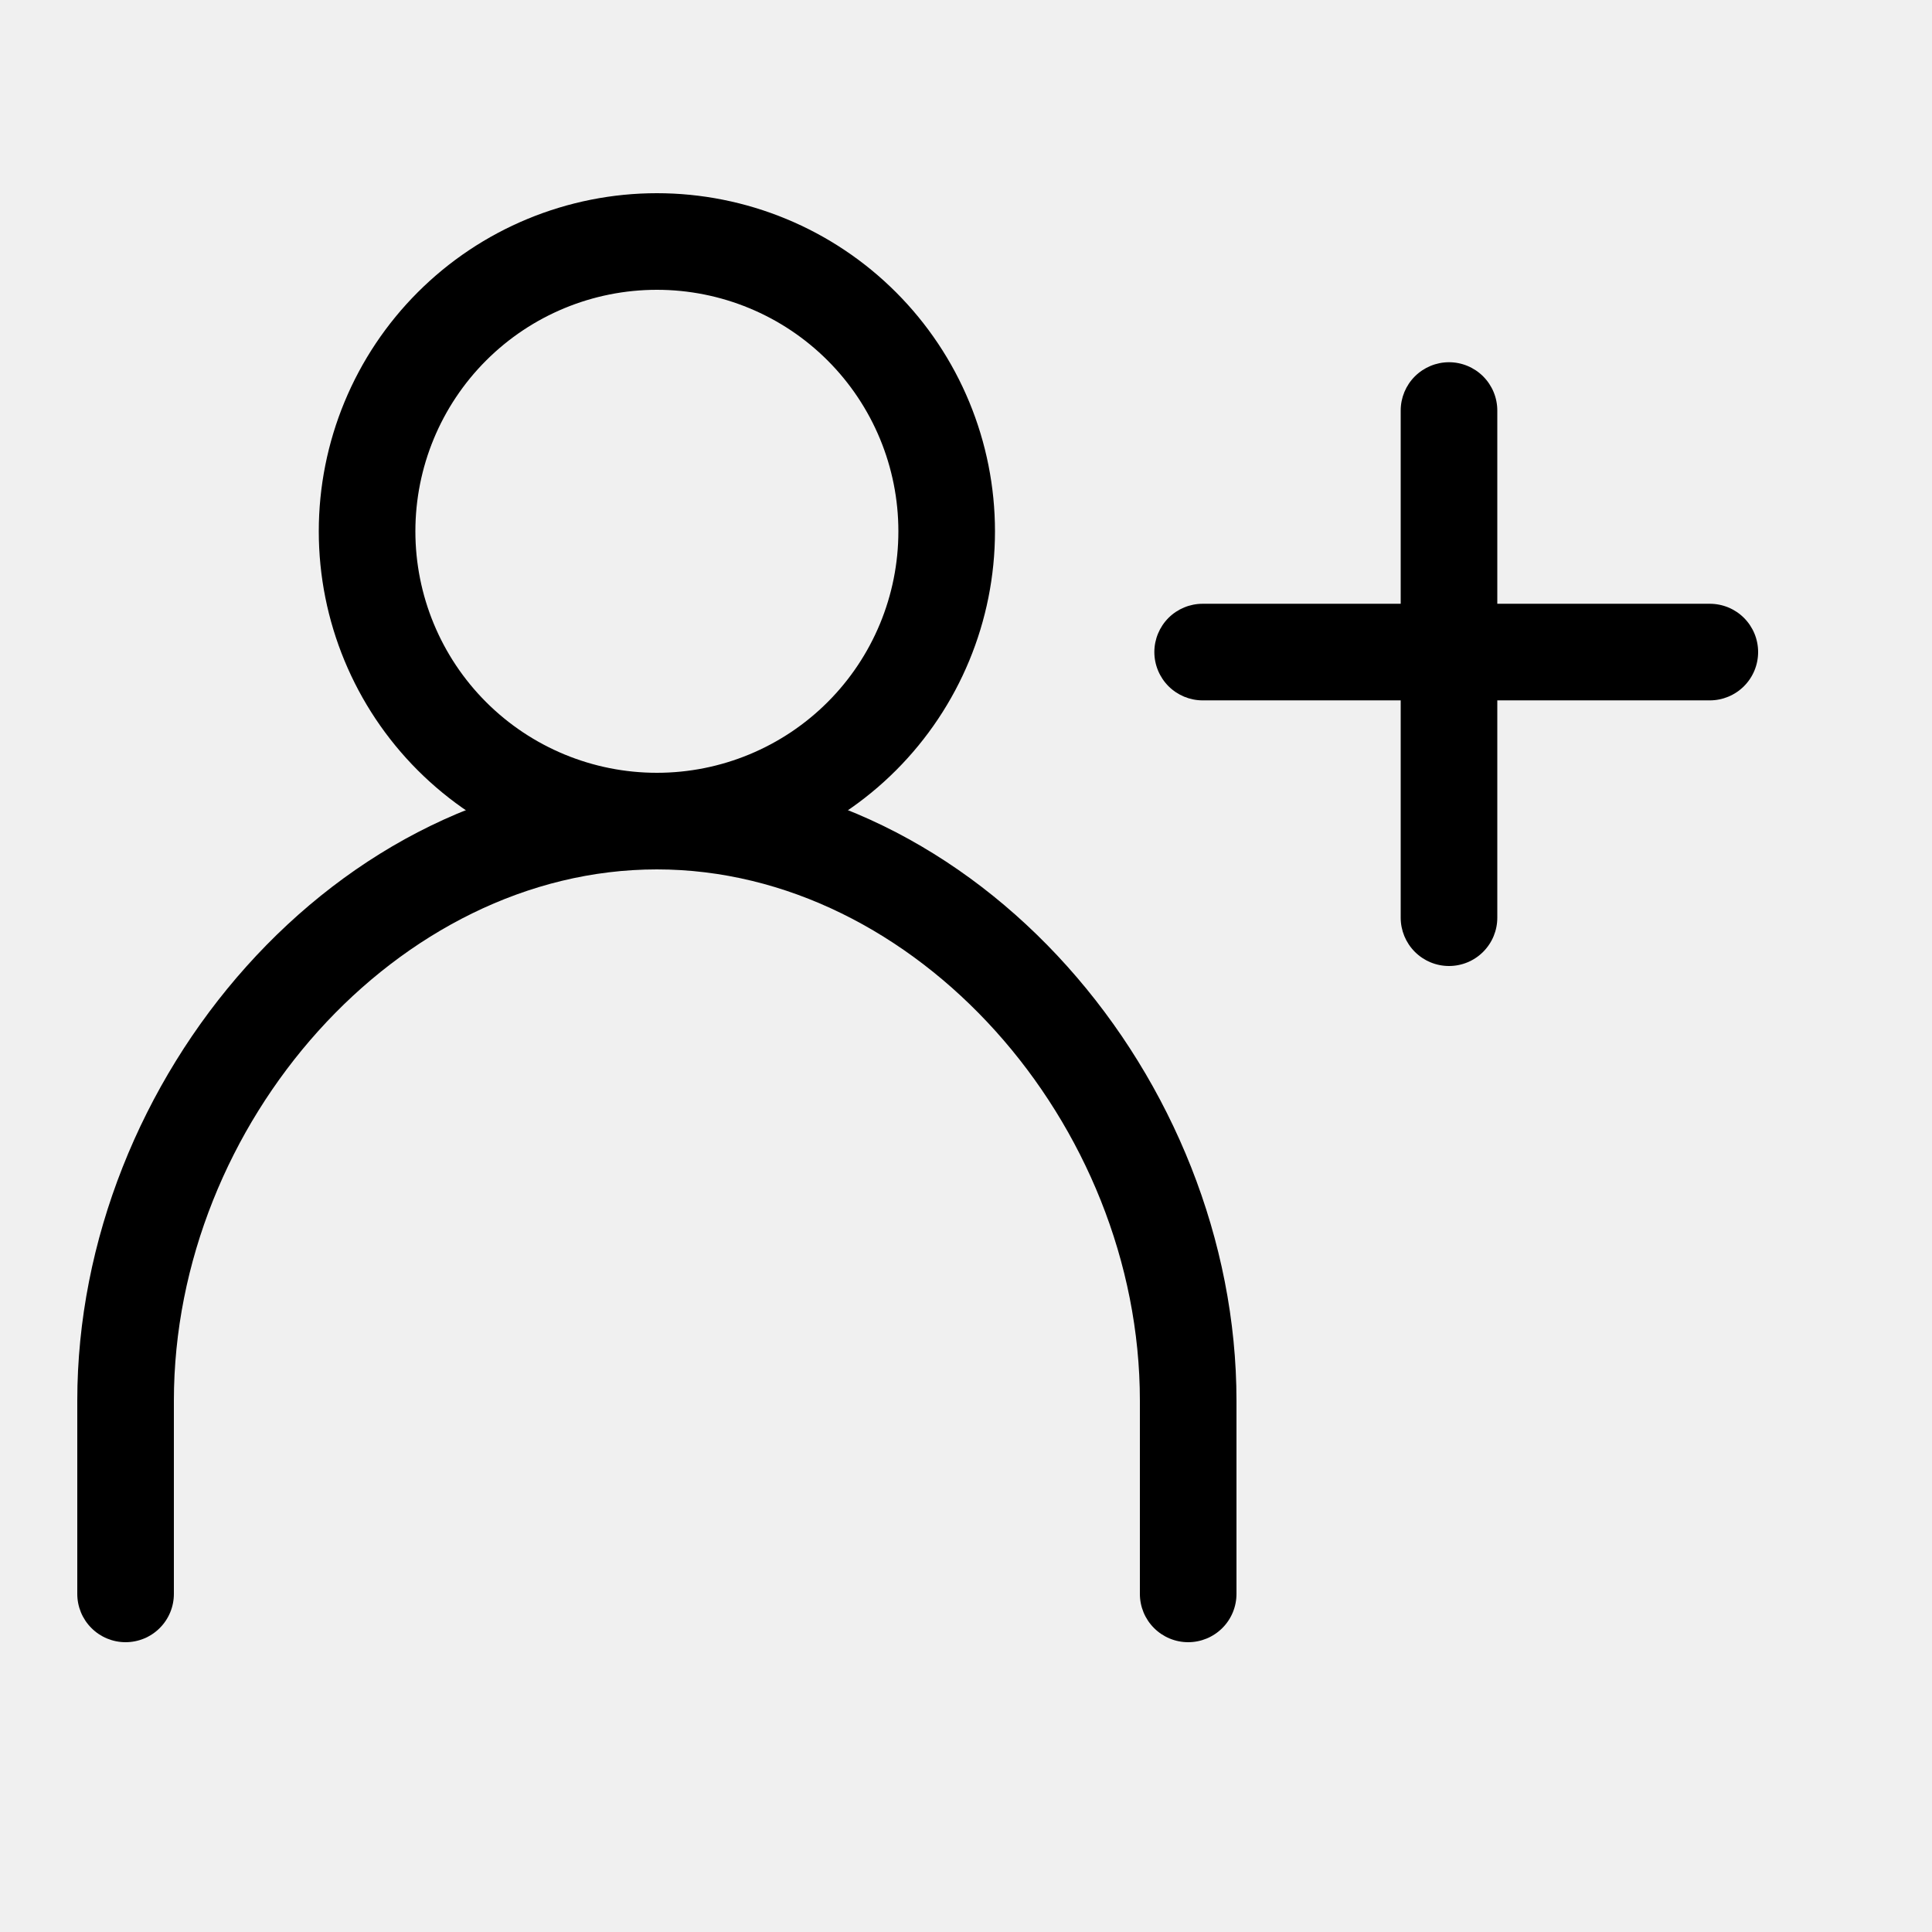
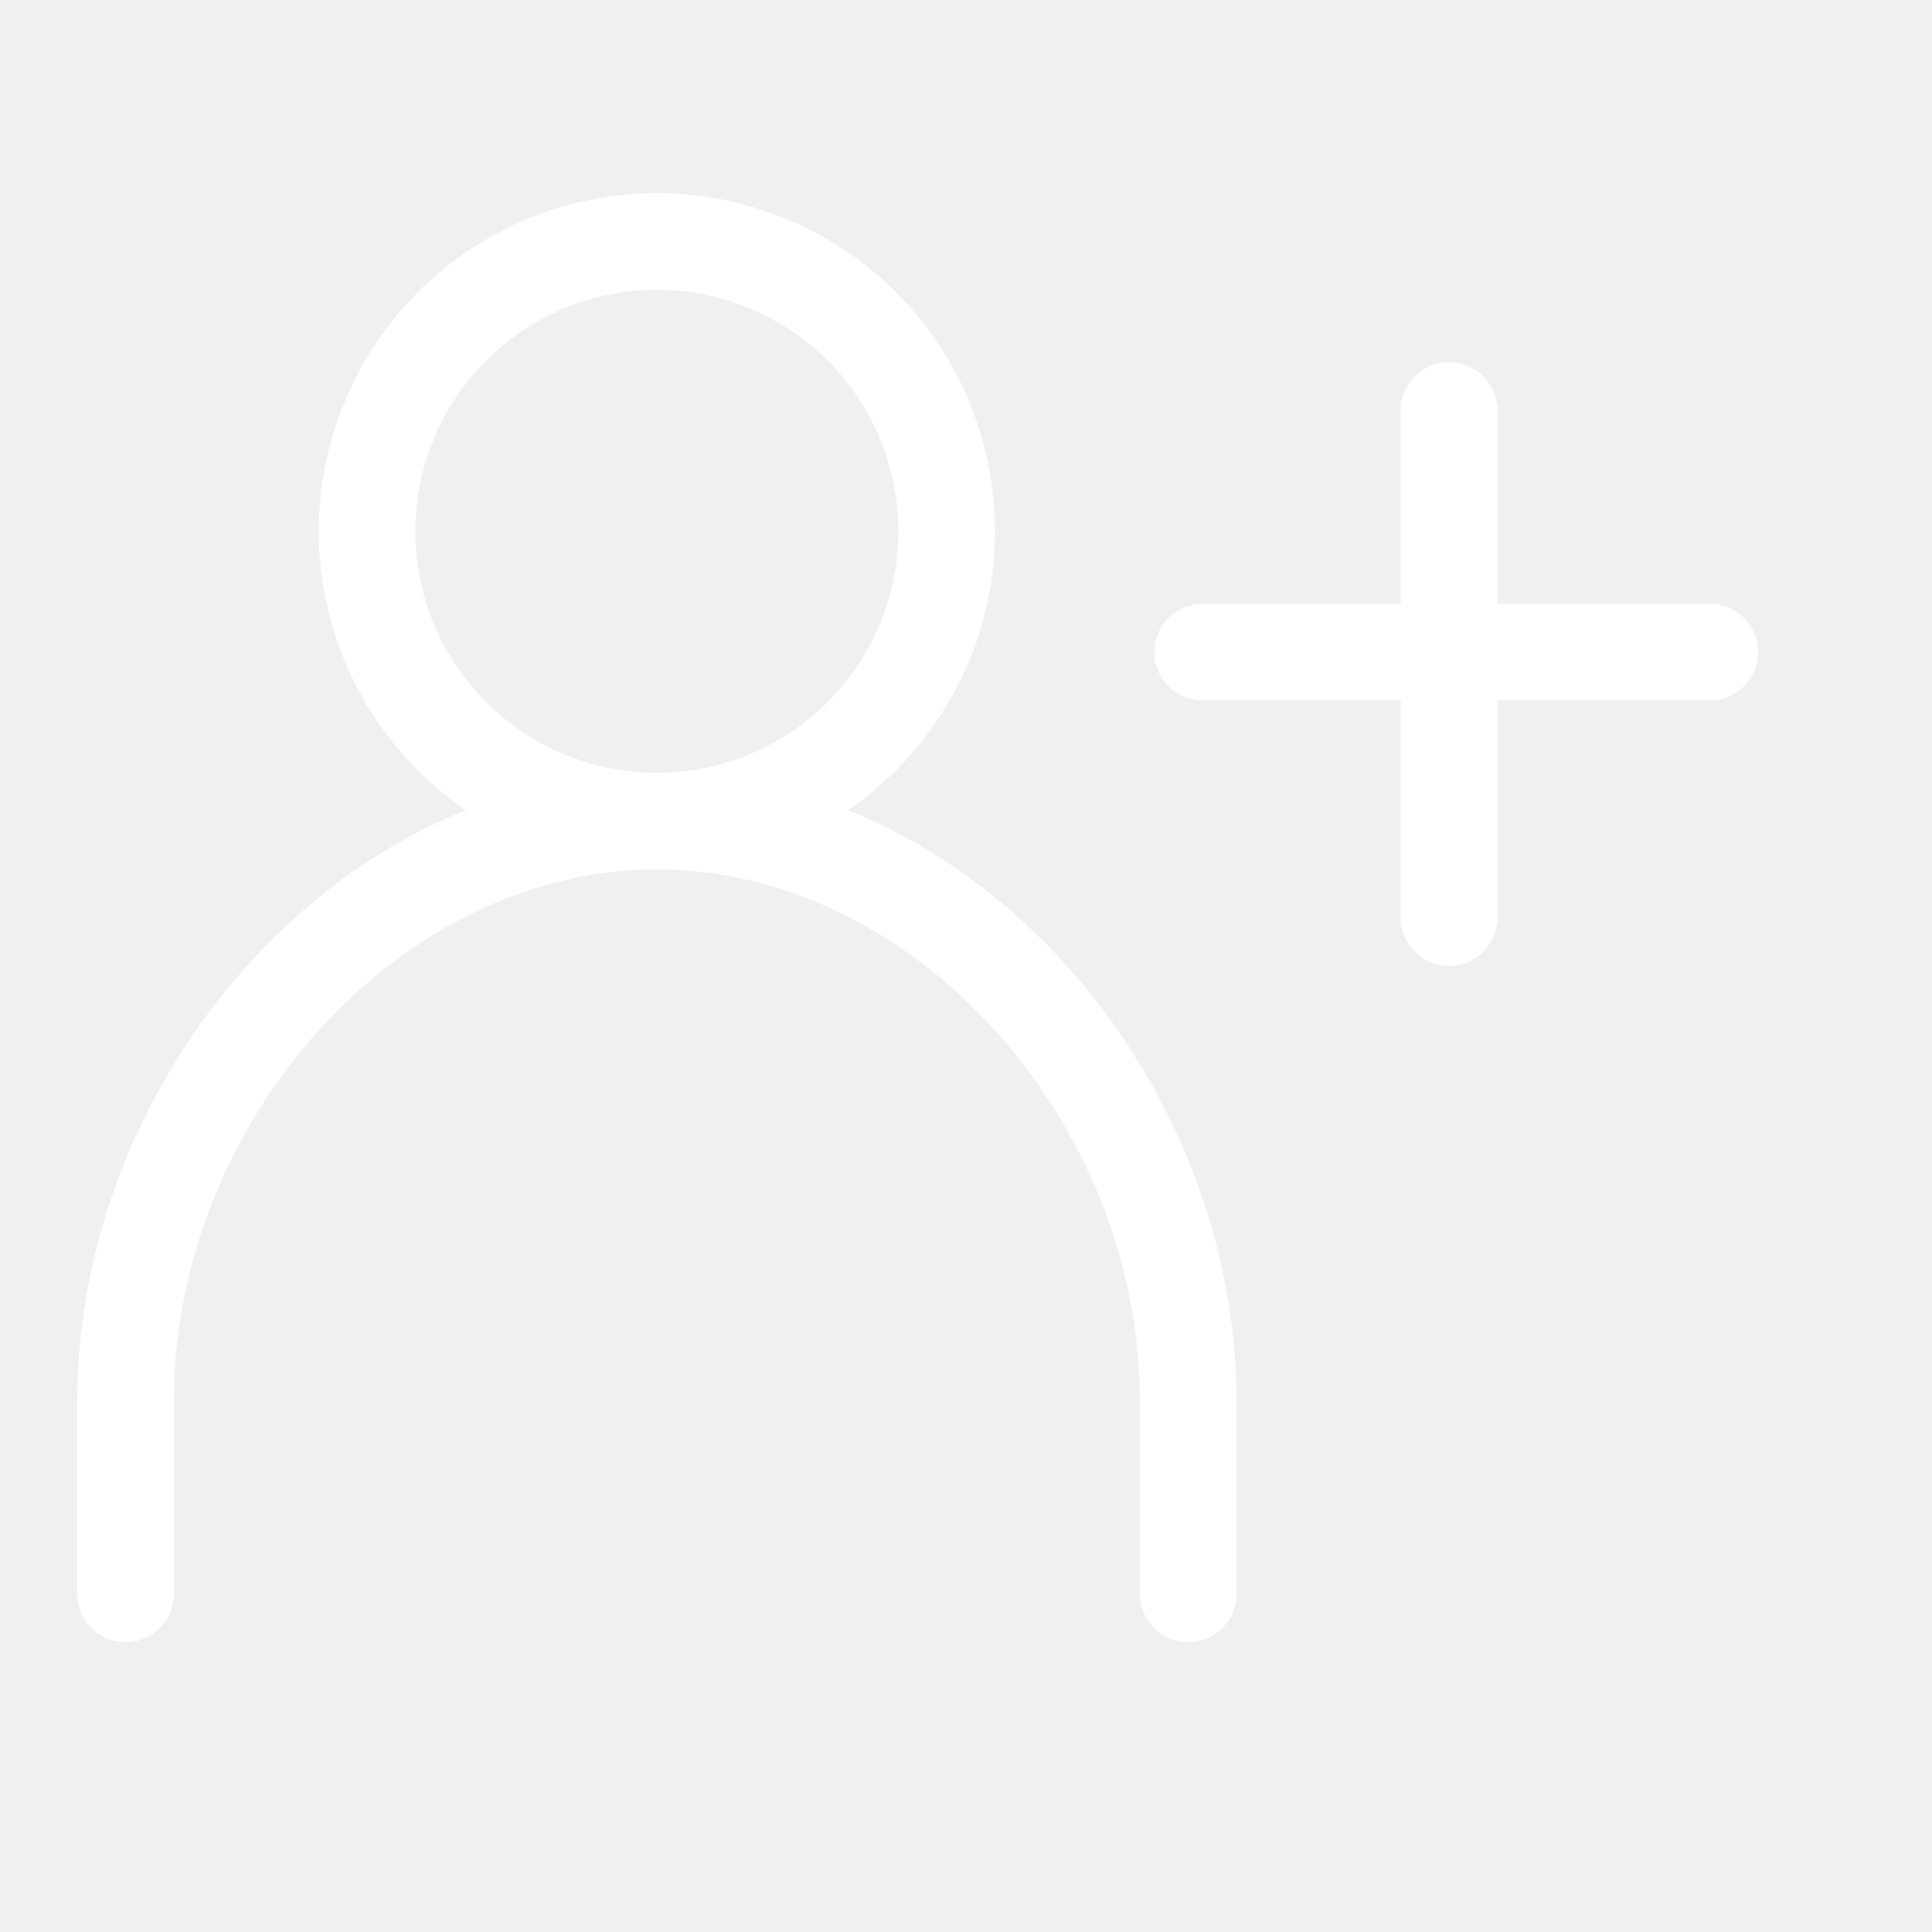
<svg xmlns="http://www.w3.org/2000/svg" width="43" height="43" viewBox="0 0 43 43" fill="none">
-   <path fill-rule="evenodd" clip-rule="evenodd" d="M25.692 14.512C25.692 14.227 25.806 13.954 26.007 13.752C26.209 13.551 26.482 13.438 26.767 13.438H38.055C38.34 13.438 38.614 13.551 38.815 13.752C39.017 13.954 39.13 14.227 39.13 14.512C39.13 14.798 39.017 15.071 38.815 15.273C38.614 15.474 38.34 15.588 38.055 15.588H26.767C26.482 15.588 26.209 15.474 26.007 15.273C25.806 15.071 25.692 14.798 25.692 14.512Z" fill="black" />
-   <path fill-rule="evenodd" clip-rule="evenodd" d="M32.25 21.5C31.965 21.5 31.692 21.387 31.49 21.185C31.288 20.983 31.175 20.71 31.175 20.425V9.137C31.175 8.852 31.288 8.579 31.49 8.377C31.692 8.176 31.965 8.062 32.25 8.062C32.535 8.062 32.809 8.176 33.01 8.377C33.212 8.579 33.325 8.852 33.325 9.137V20.425C33.325 20.71 33.212 20.983 33.01 21.185C32.809 21.387 32.535 21.5 32.25 21.5ZM14.62 6.45C13.194 6.45 11.827 7.016 10.819 8.024C9.811 9.032 9.245 10.399 9.245 11.825C9.245 13.251 9.811 14.618 10.819 15.626C11.827 16.634 13.194 17.2 14.62 17.2C16.046 17.2 17.413 16.634 18.421 15.626C19.429 14.618 19.995 13.251 19.995 11.825C19.995 10.399 19.429 9.032 18.421 8.024C17.413 7.016 16.046 6.45 14.62 6.45ZM7.095 11.825C7.095 10.837 7.29 9.858 7.668 8.945C8.046 8.032 8.6 7.203 9.299 6.504C9.998 5.805 10.827 5.251 11.74 4.873C12.653 4.495 13.632 4.3 14.62 4.3C15.608 4.3 16.587 4.495 17.5 4.873C18.413 5.251 19.242 5.805 19.941 6.504C20.64 7.203 21.194 8.032 21.572 8.945C21.95 9.858 22.145 10.837 22.145 11.825C22.145 13.821 21.352 15.735 19.941 17.146C18.53 18.557 16.616 19.35 14.62 19.35C12.624 19.35 10.71 18.557 9.299 17.146C7.888 15.735 7.095 13.821 7.095 11.825Z" fill="black" />
-   <path fill-rule="evenodd" clip-rule="evenodd" d="M1.72 31.175C1.72 24.033 7.46 17.2 14.62 17.2C21.779 17.2 27.52 24.033 27.52 31.175V35.475C27.52 35.76 27.407 36.034 27.205 36.235C27.003 36.437 26.73 36.55 26.445 36.55C26.16 36.55 25.887 36.437 25.685 36.235C25.483 36.034 25.37 35.76 25.37 35.475V31.175C25.37 24.998 20.382 19.35 14.62 19.35C8.858 19.35 3.87 24.998 3.87 31.175V35.475C3.87 35.76 3.757 36.034 3.555 36.235C3.354 36.437 3.08 36.55 2.795 36.55C2.51 36.55 2.236 36.437 2.035 36.235C1.833 36.034 1.72 35.76 1.72 35.475V31.175Z" fill="black" />
+   <path fill-rule="evenodd" clip-rule="evenodd" d="M25.692 14.512C25.692 14.227 25.806 13.954 26.007 13.752C26.209 13.551 26.482 13.438 26.767 13.438H38.055C38.34 13.438 38.614 13.551 38.815 13.752C39.017 13.954 39.13 14.227 39.13 14.512C39.13 14.798 39.017 15.071 38.815 15.273C38.614 15.474 38.34 15.588 38.055 15.588H26.767C26.482 15.588 26.209 15.474 26.007 15.273C25.806 15.071 25.692 14.798 25.692 14.512Z" fill="white" />
+   <path fill-rule="evenodd" clip-rule="evenodd" d="M32.25 21.5C31.965 21.5 31.692 21.387 31.49 21.185C31.288 20.983 31.175 20.71 31.175 20.425V9.137C31.175 8.852 31.288 8.579 31.49 8.377C31.692 8.176 31.965 8.062 32.25 8.062C32.535 8.062 32.809 8.176 33.01 8.377C33.212 8.579 33.325 8.852 33.325 9.137V20.425C33.325 20.71 33.212 20.983 33.01 21.185C32.809 21.387 32.535 21.5 32.25 21.5ZM14.62 6.45C13.194 6.45 11.827 7.016 10.819 8.024C9.811 9.032 9.245 10.399 9.245 11.825C9.245 13.251 9.811 14.618 10.819 15.626C11.827 16.634 13.194 17.2 14.62 17.2C16.046 17.2 17.413 16.634 18.421 15.626C19.429 14.618 19.995 13.251 19.995 11.825C19.995 10.399 19.429 9.032 18.421 8.024C17.413 7.016 16.046 6.45 14.62 6.45ZM7.095 11.825C7.095 10.837 7.29 9.858 7.668 8.945C8.046 8.032 8.6 7.203 9.299 6.504C9.998 5.805 10.827 5.251 11.74 4.873C12.653 4.495 13.632 4.3 14.62 4.3C15.608 4.3 16.587 4.495 17.5 4.873C18.413 5.251 19.242 5.805 19.941 6.504C20.64 7.203 21.194 8.032 21.572 8.945C21.95 9.858 22.145 10.837 22.145 11.825C22.145 13.821 21.352 15.735 19.941 17.146C18.53 18.557 16.616 19.35 14.62 19.35C12.624 19.35 10.71 18.557 9.299 17.146C7.888 15.735 7.095 13.821 7.095 11.825Z" fill="white" />
+   <path fill-rule="evenodd" clip-rule="evenodd" d="M1.72 31.175C1.72 24.033 7.46 17.2 14.62 17.2C21.779 17.2 27.52 24.033 27.52 31.175V35.475C27.52 35.76 27.407 36.033 27.205 36.235C27.003 36.437 26.73 36.55 26.445 36.55C26.16 36.55 25.887 36.437 25.685 36.235C25.483 36.033 25.37 35.76 25.37 35.475V31.175C25.37 24.998 20.382 19.35 14.62 19.35C8.858 19.35 3.87 24.998 3.87 31.175V35.475C3.87 35.76 3.757 36.033 3.555 36.235C3.354 36.437 3.08 36.55 2.795 36.55C2.51 36.55 2.236 36.437 2.035 36.235C1.833 36.033 1.72 35.76 1.72 35.475V31.175Z" fill="white" />
</svg>
